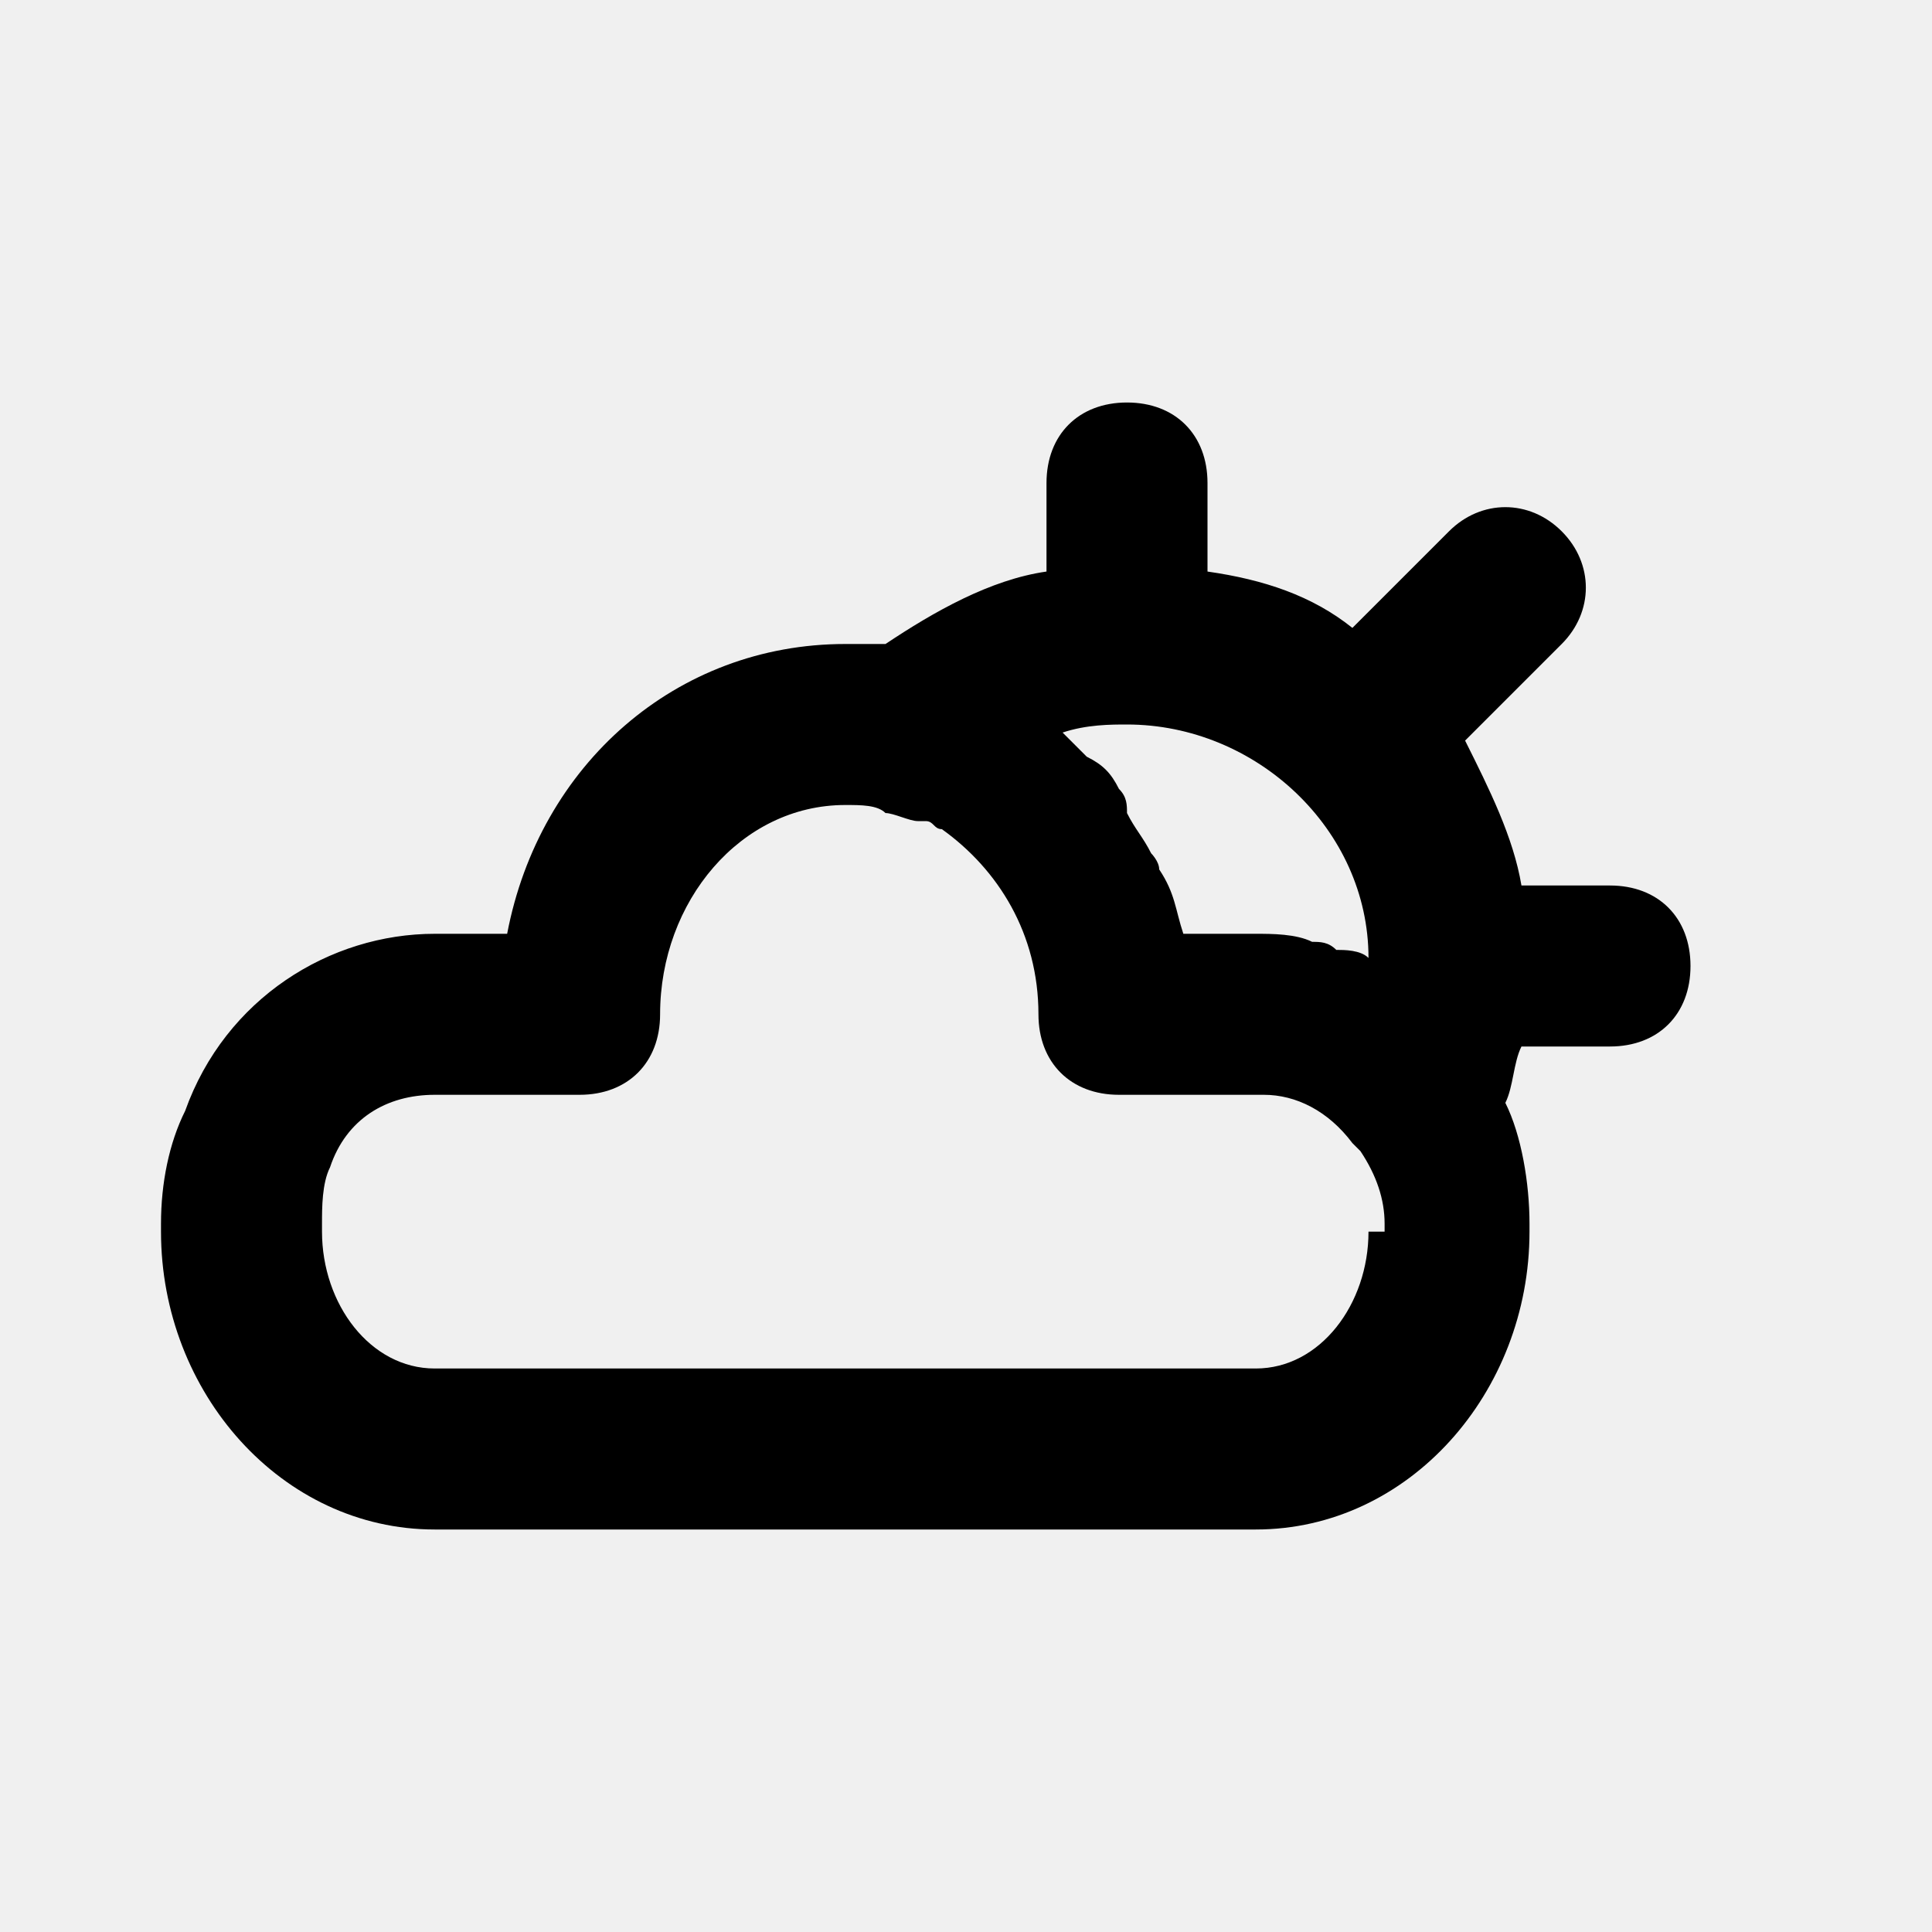
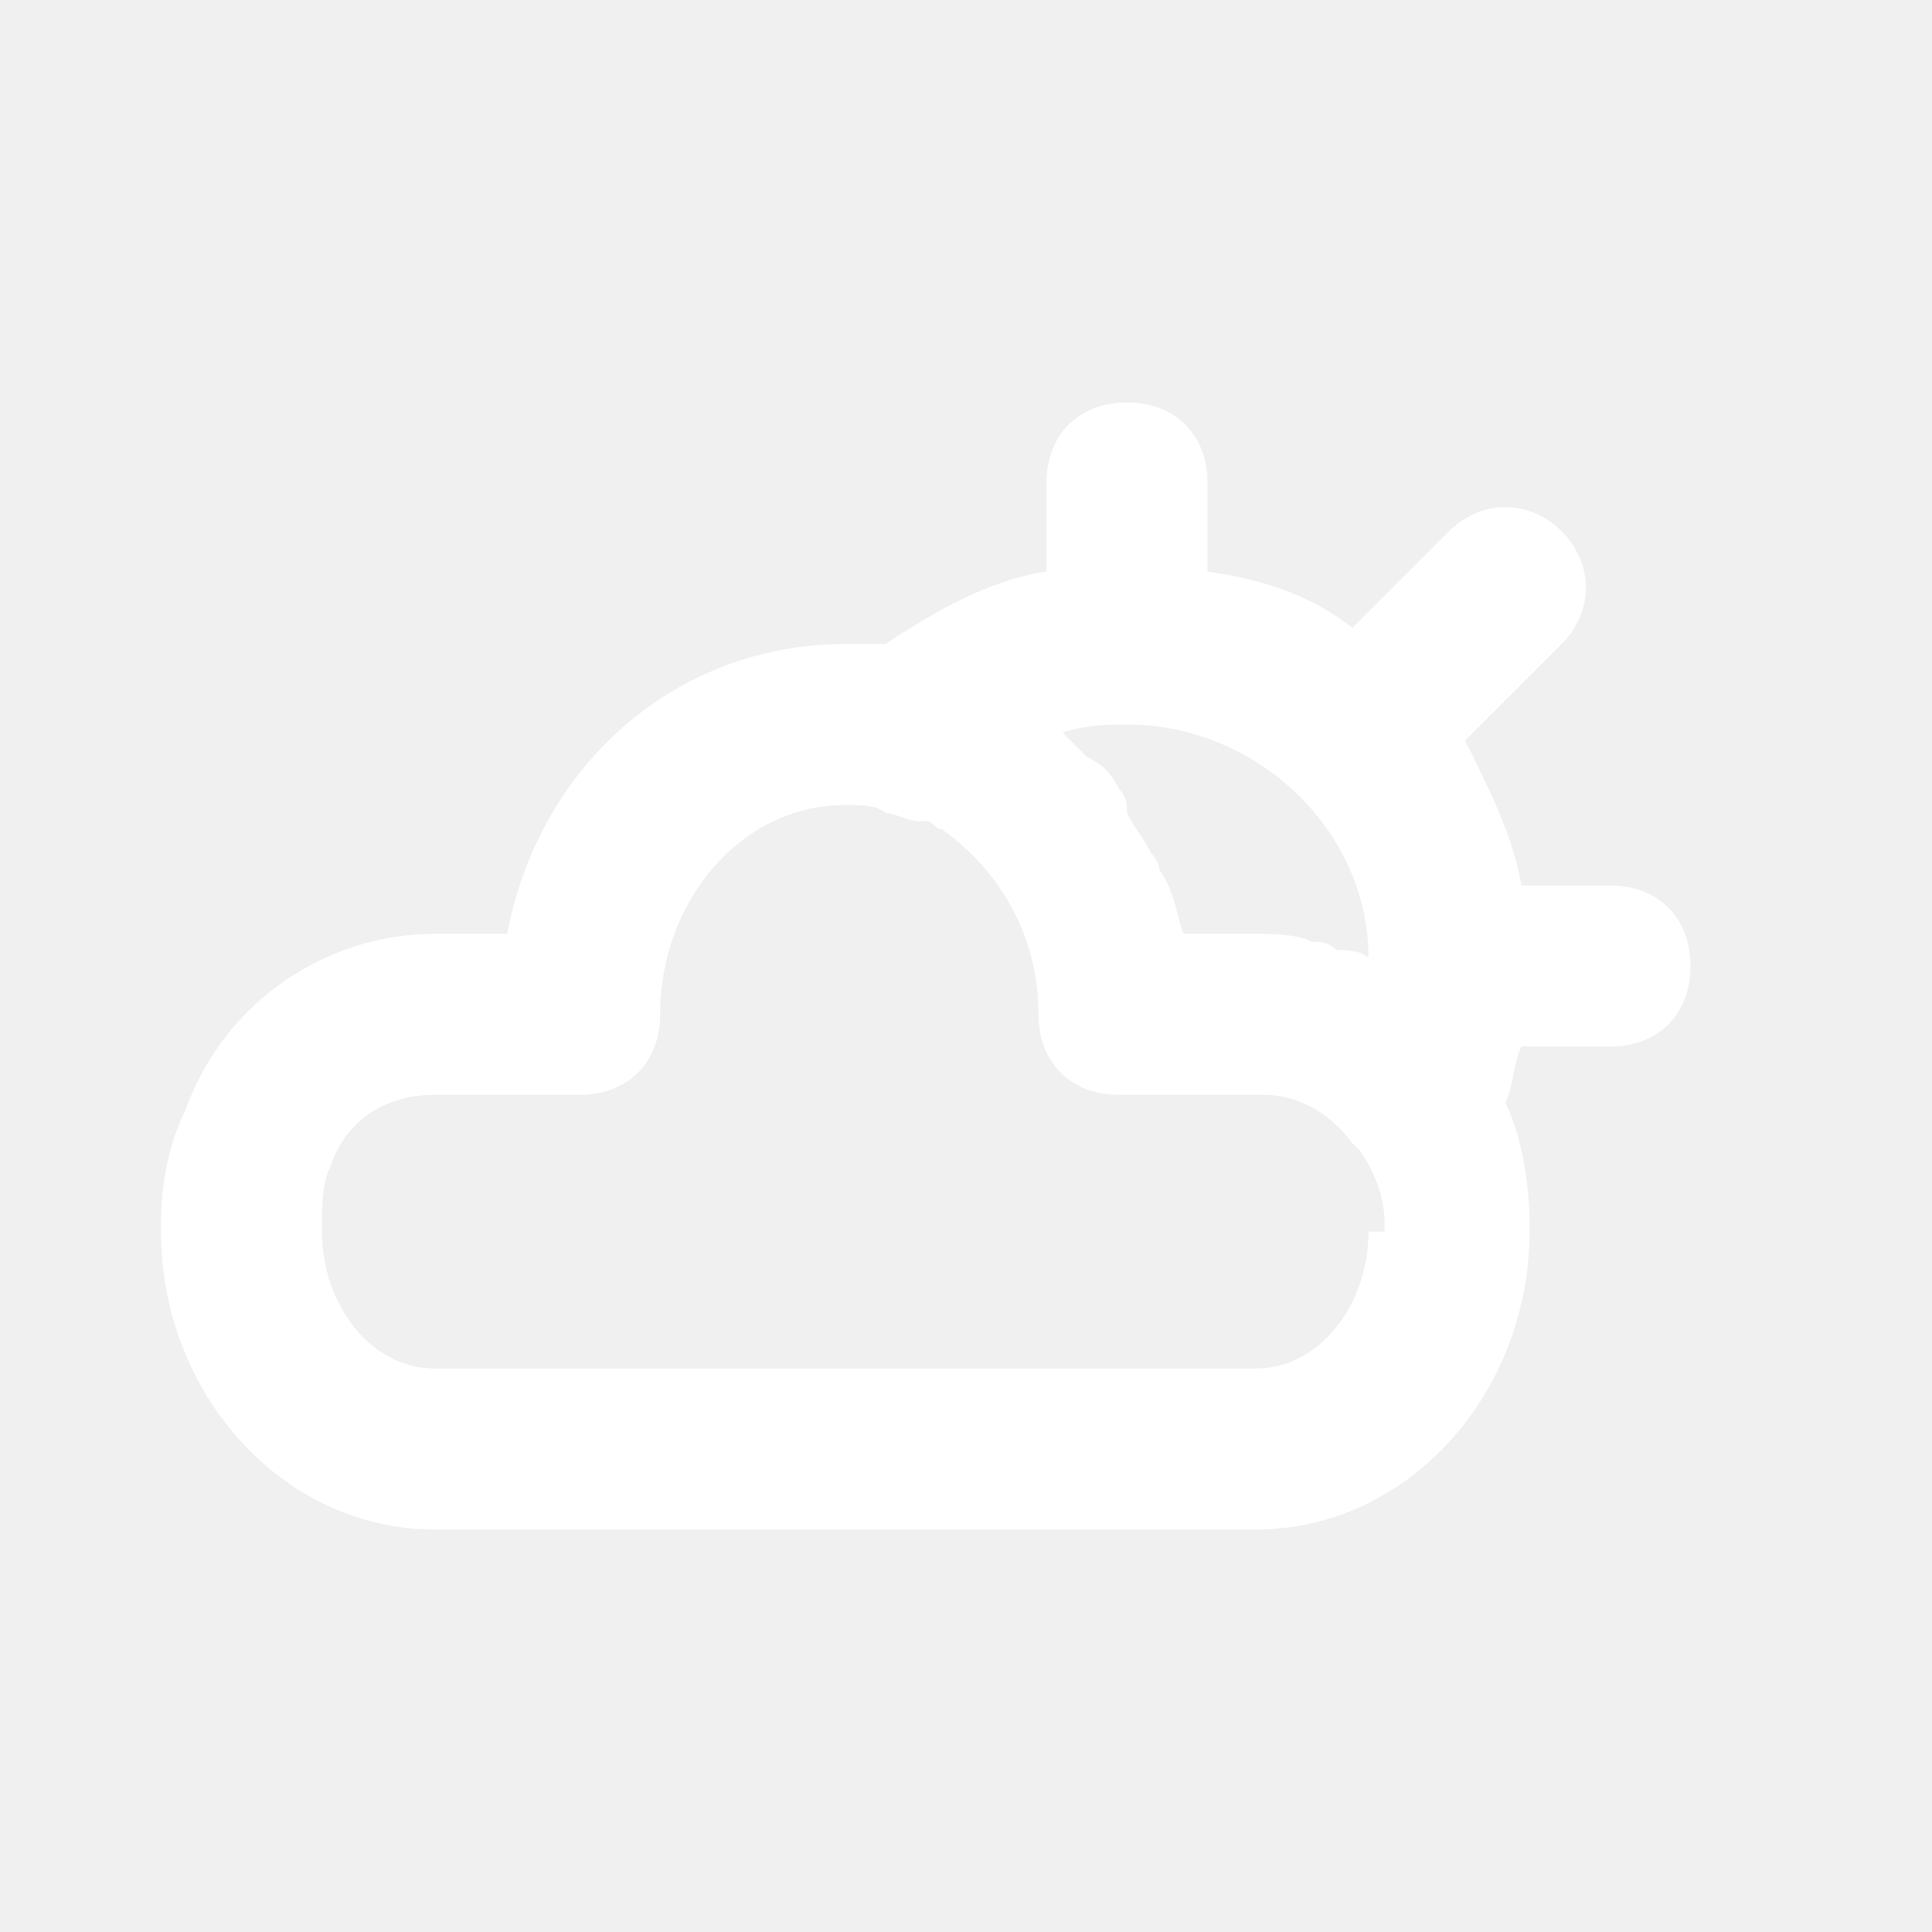
<svg xmlns="http://www.w3.org/2000/svg" width="800px" height="800px" viewBox="0 0 24 24" version="1.1" xml:space="preserve">
  <style type="text/css">
	.st0{opacity:0.2;fill:none;stroke:#000000;stroke-width:5.000000e-02;stroke-miterlimit:10;}
	.st1{fill:none;stroke:#000000;stroke-width:2;stroke-linecap:round;stroke-linejoin:round;stroke-miterlimit:10;}
</style>
  <g id="Layer_1" />
  <g id="Layer_2">
-     <path d="M20,11h-1c0,0-0.1,0-0.1,0c-0.1-0.6-0.4-1.2-0.7-1.8l1.2-1.2c0.4-0.4,0.4-1,0-1.4s-1-0.4-1.4,0l-1.2,1.2   c-0.5-0.4-1.1-0.6-1.8-0.7c0,0,0-0.1,0-0.1V6c0-0.6-0.4-1-1-1s-1,0.4-1,1v1c0,0,0,0.1,0,0.1c-0.7,0.1-1.4,0.5-2,0.9   c-0.2,0-0.3,0-0.5,0c-2.1,0-3.8,1.5-4.2,3.6H5.4c-1.3,0-2.6,0.8-3.1,2.2C2.1,14.2,2,14.7,2,15.2v0.1c0,2,1.5,3.7,3.4,3.7h10.2   c1.9,0,3.4-1.7,3.4-3.7v-0.1c0-0.5-0.1-1.1-0.3-1.5c0.1-0.2,0.1-0.5,0.2-0.7c0,0,0.1,0,0.1,0h1c0.6,0,1-0.4,1-1S20.6,11,20,11z    M16.3,11.7c-0.2-0.1-0.5-0.1-0.7-0.1h-0.9c-0.1-0.3-0.1-0.5-0.3-0.8c0-0.1-0.1-0.2-0.1-0.2c-0.1-0.2-0.2-0.3-0.3-0.5   C14,10,14,9.9,13.9,9.8c-0.1-0.2-0.2-0.3-0.4-0.4c-0.1-0.1-0.1-0.1-0.2-0.2c0,0-0.1-0.1-0.1-0.1C13.5,9,13.8,9,14,9   c1.6,0,3,1.3,3,2.9c-0.1-0.1-0.3-0.1-0.4-0.1C16.5,11.7,16.4,11.7,16.3,11.7z M17,15.3c0,0.9-0.6,1.7-1.4,1.7H5.4   C4.6,17,4,16.2,4,15.3v-0.1c0-0.2,0-0.5,0.1-0.7c0.2-0.6,0.7-0.9,1.3-0.9h1.8c0.6,0,1-0.4,1-1c0-1.4,1-2.6,2.3-2.6   c0.2,0,0.4,0,0.5,0.1c0.1,0,0.3,0.1,0.4,0.1c0,0,0.1,0,0.1,0c0.1,0,0.1,0.1,0.2,0.1c0.7,0.5,1.2,1.3,1.2,2.3c0,0.6,0.4,1,1,1h1.8   c0.4,0,0.8,0.2,1.1,0.6c0,0,0.1,0.1,0.1,0.1c0.2,0.3,0.3,0.6,0.3,0.9V15.3z" />
+     <path fill="#FFFFFF" d="M20,11h-1c0,0-0.1,0-0.1,0c-0.1-0.6-0.4-1.2-0.7-1.8l1.2-1.2c0.4-0.4,0.4-1,0-1.4s-1-0.4-1.4,0l-1.2,1.2   c-0.5-0.4-1.1-0.6-1.8-0.7c0,0,0-0.1,0-0.1V6c0-0.6-0.4-1-1-1s-1,0.4-1,1v1c0,0,0,0.1,0,0.1c-0.7,0.1-1.4,0.5-2,0.9   c-0.2,0-0.3,0-0.5,0c-2.1,0-3.8,1.5-4.2,3.6H5.4c-1.3,0-2.6,0.8-3.1,2.2C2.1,14.2,2,14.7,2,15.2v0.1c0,2,1.5,3.7,3.4,3.7h10.2   c1.9,0,3.4-1.7,3.4-3.7v-0.1c0-0.5-0.1-1.1-0.3-1.5c0.1-0.2,0.1-0.5,0.2-0.7c0,0,0.1,0,0.1,0h1c0.6,0,1-0.4,1-1S20.6,11,20,11z    M16.3,11.7c-0.2-0.1-0.5-0.1-0.7-0.1h-0.9c-0.1-0.3-0.1-0.5-0.3-0.8c0-0.1-0.1-0.2-0.1-0.2c-0.1-0.2-0.2-0.3-0.3-0.5   C14,10,14,9.9,13.9,9.8c-0.1-0.2-0.2-0.3-0.4-0.4c-0.1-0.1-0.1-0.1-0.2-0.2c0,0-0.1-0.1-0.1-0.1C13.5,9,13.8,9,14,9   c1.6,0,3,1.3,3,2.9c-0.1-0.1-0.3-0.1-0.4-0.1C16.5,11.7,16.4,11.7,16.3,11.7z M17,15.3c0,0.9-0.6,1.7-1.4,1.7H5.4   C4.6,17,4,16.2,4,15.3v-0.1c0-0.2,0-0.5,0.1-0.7c0.2-0.6,0.7-0.9,1.3-0.9h1.8c0.6,0,1-0.4,1-1c0-1.4,1-2.6,2.3-2.6   c0.2,0,0.4,0,0.5,0.1c0.1,0,0.3,0.1,0.4,0.1c0,0,0.1,0,0.1,0c0.1,0,0.1,0.1,0.2,0.1c0.7,0.5,1.2,1.3,1.2,2.3c0,0.6,0.4,1,1,1h1.8   c0.4,0,0.8,0.2,1.1,0.6c0,0,0.1,0.1,0.1,0.1c0.2,0.3,0.3,0.6,0.3,0.9V15.3z" />
  </g>
</svg>
